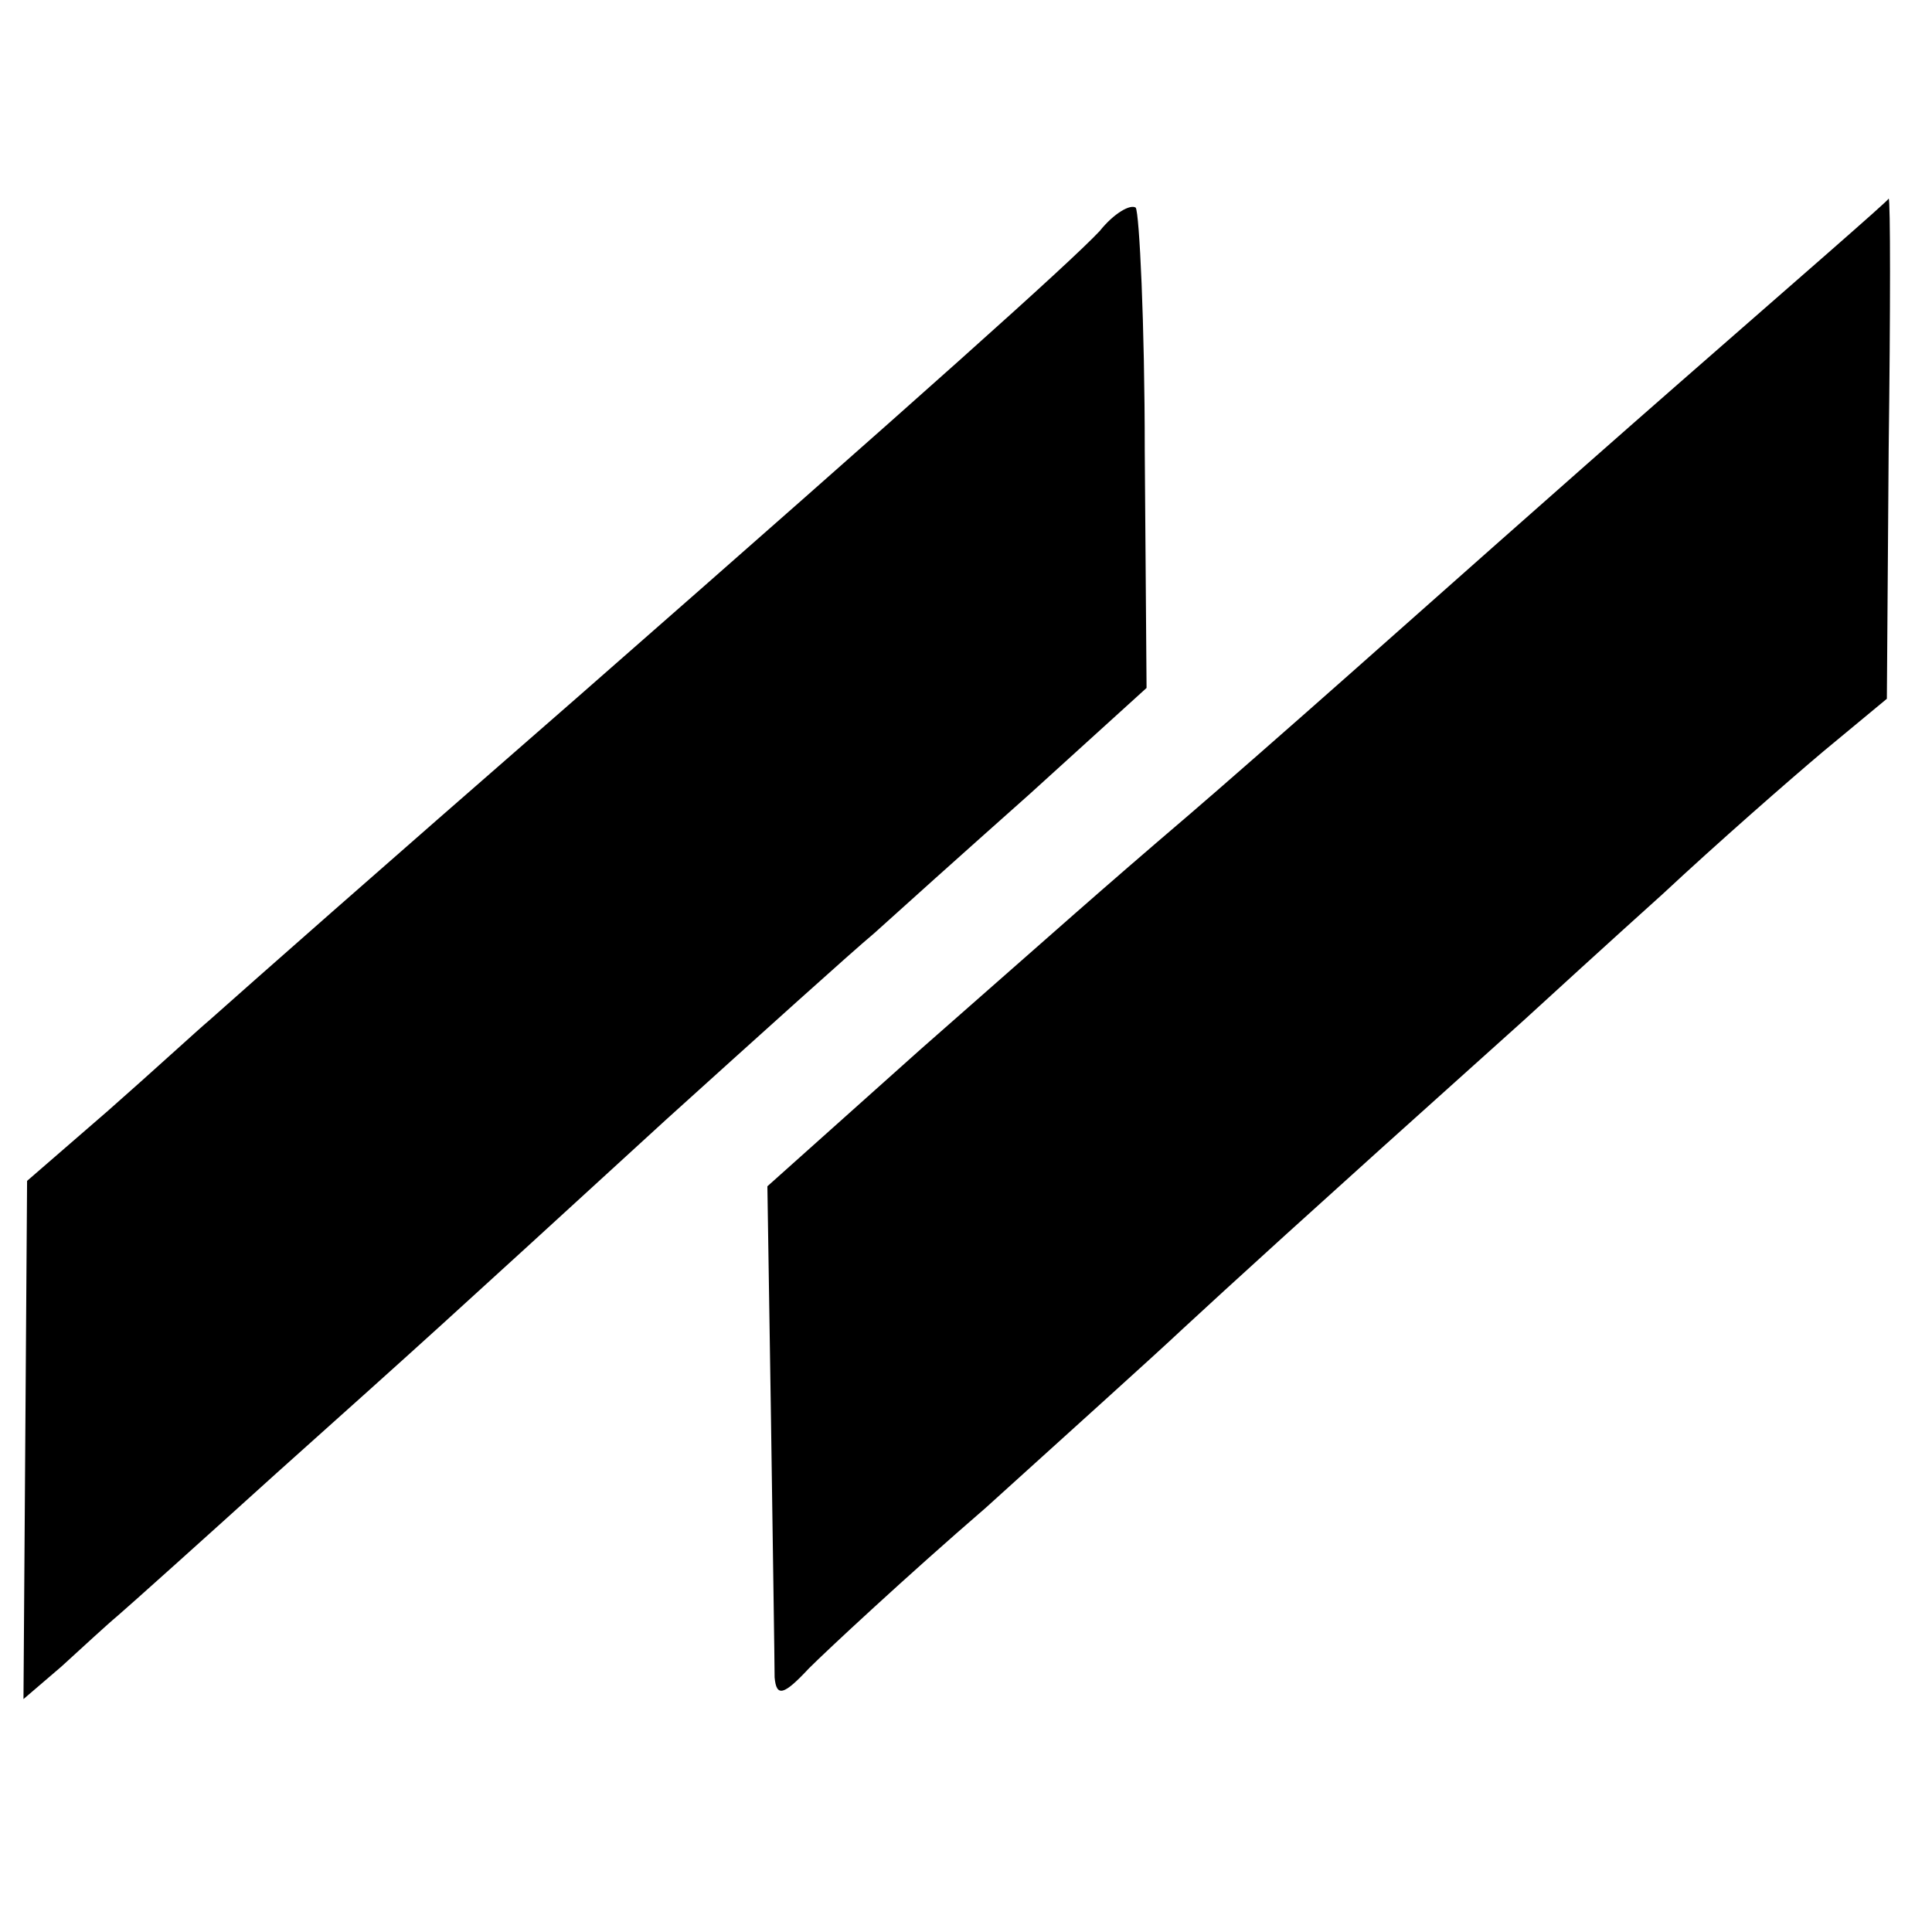
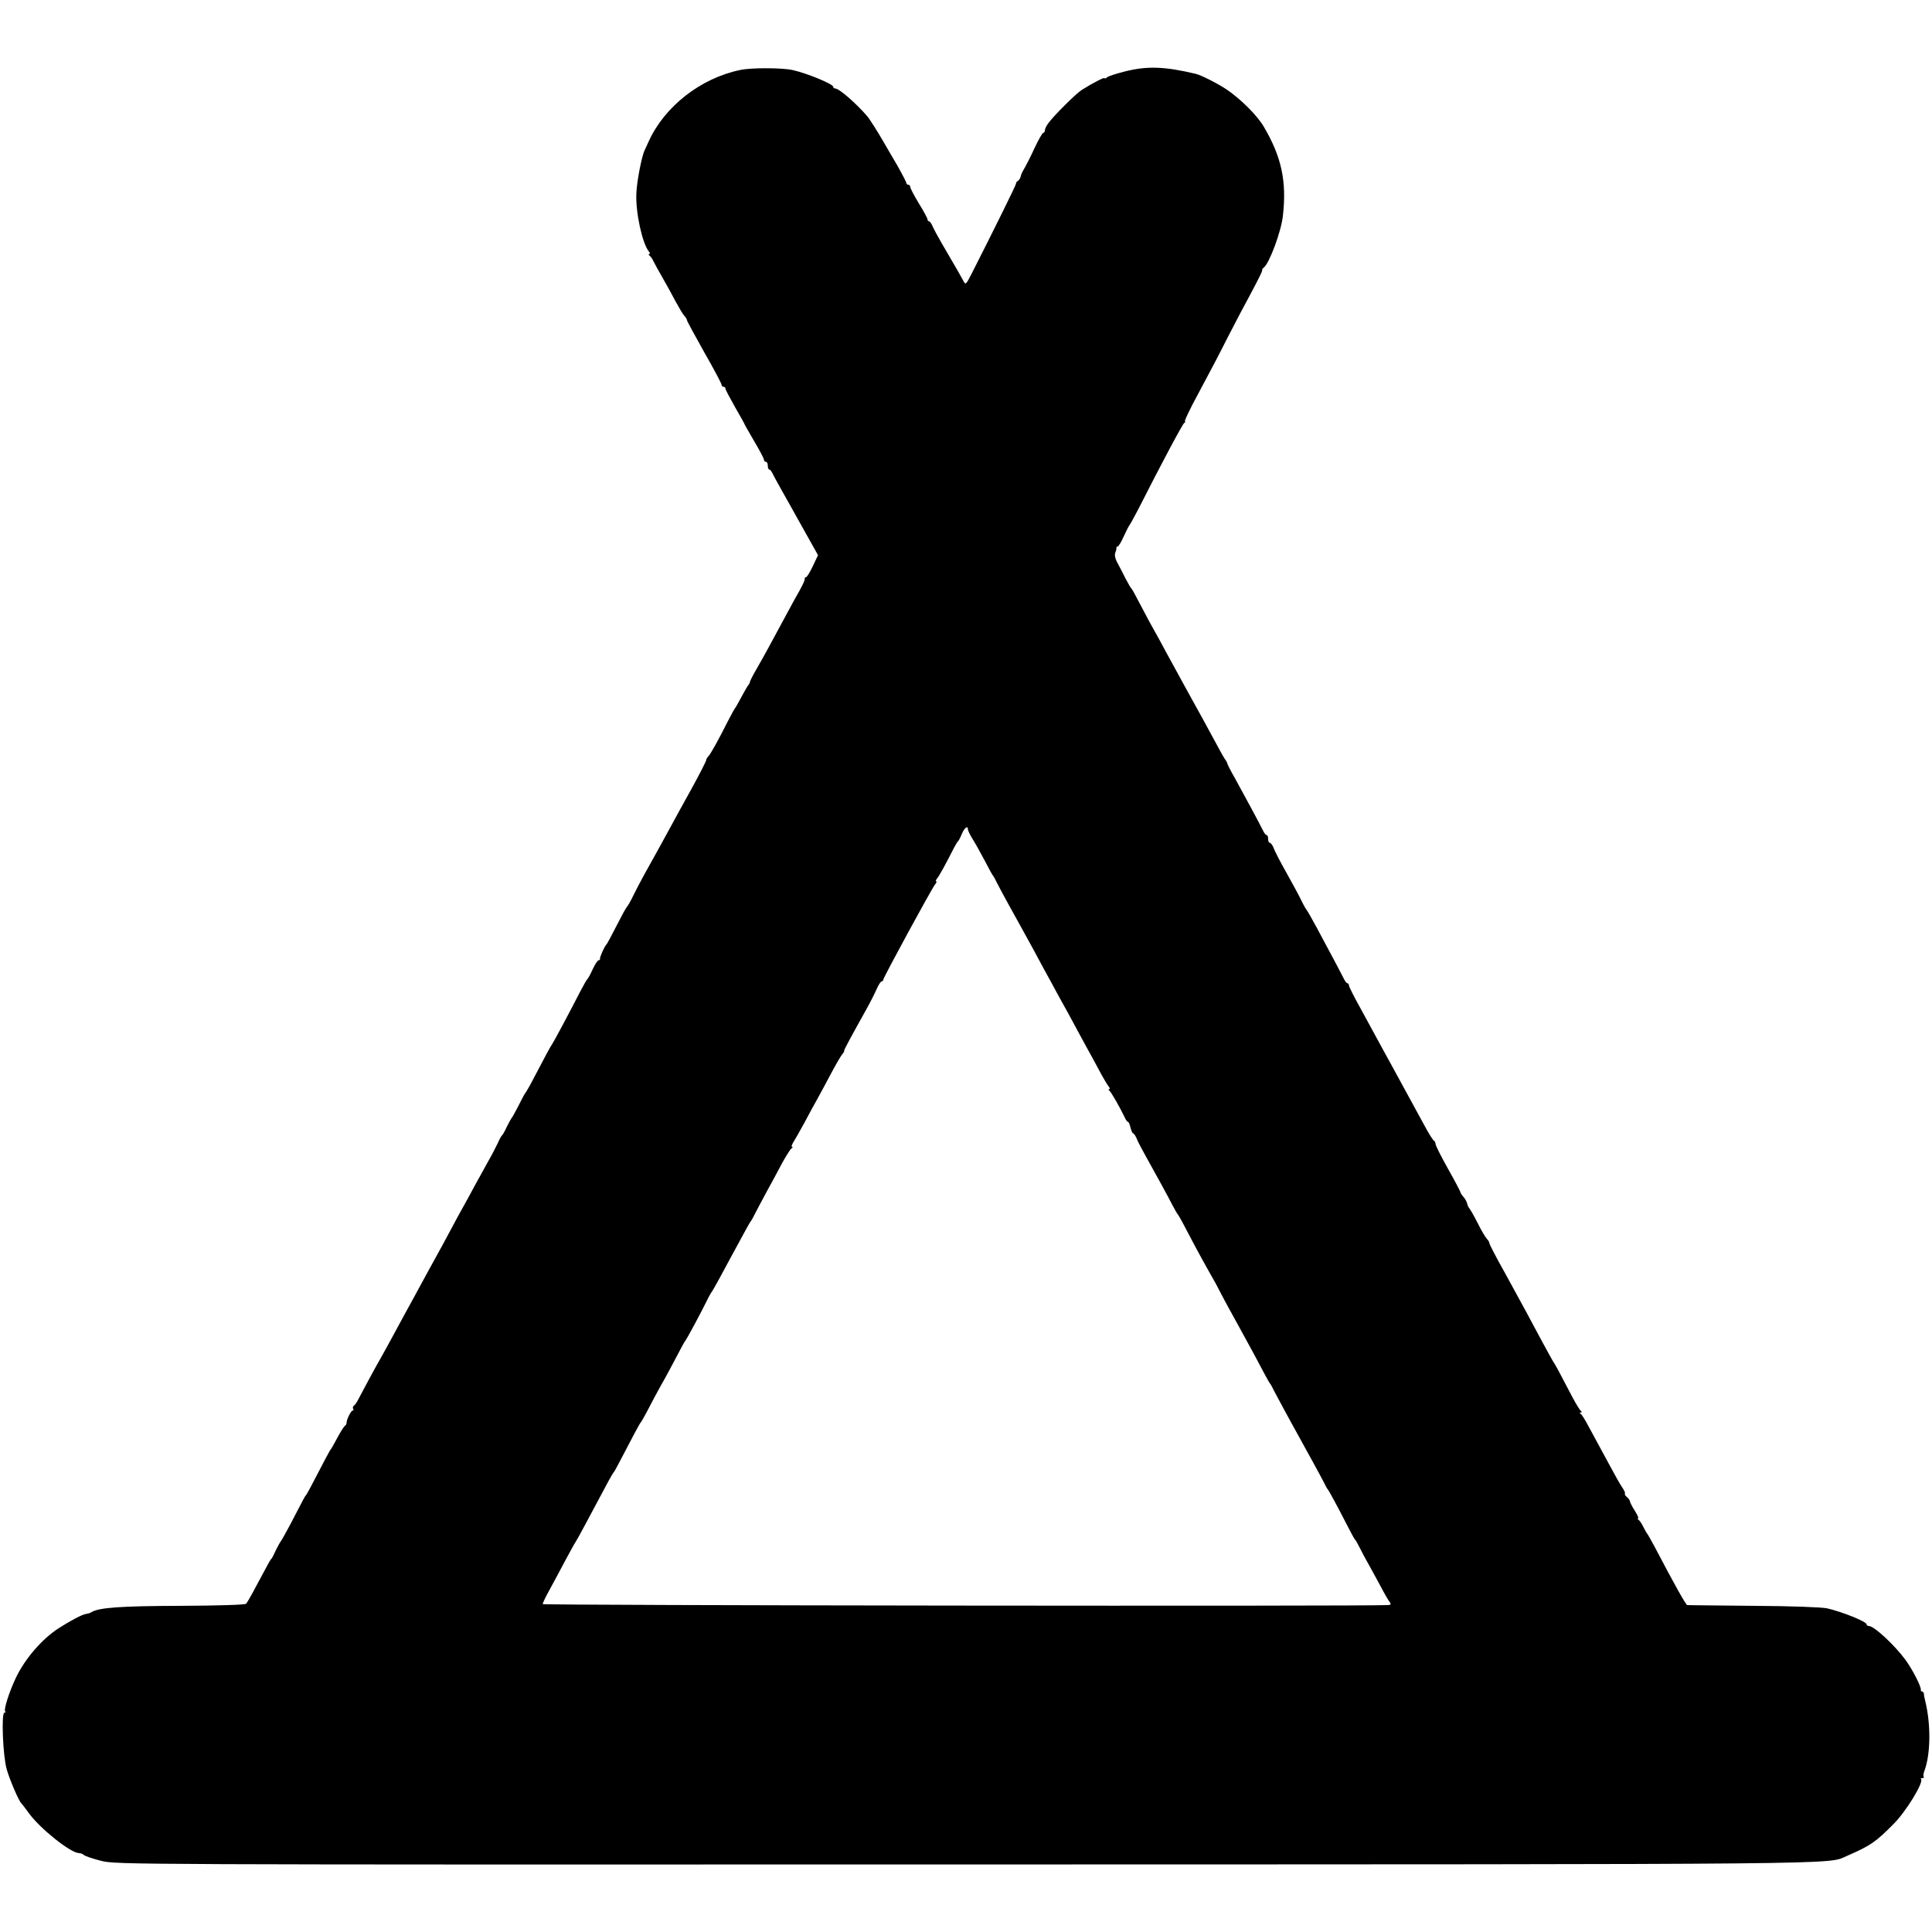
- <svg xmlns="http://www.w3.org/2000/svg" version="1.0" width="107pt" height="107pt" viewBox="0 0 107 107" preserveAspectRatio="xMidYMid meet">
-   <g transform="translate(0,107) scale(0.1,-0.1)" fill="#000000" stroke="none">
-     <path d="M609 942 c-17 -18 -95 -88 -289 -258 -117 -102 -177 -155 -204 -179 -6 -5 -31 -28 -56 -50 l-45 -39 -1 -144 -1 -143 21 18 c11 10 25 23 31 28 7 6 46 41 88 79 86 77 86 77 216 196 52 47 103 93 115 103 11 10 50 45 86 77 l65 59 -1 131 c0 71 -3 132 -5 135 -3 2 -12 -3 -20 -13z" />
-     <path d="M929 857 c-64 -56 -145 -128 -180 -159 -35 -31 -75 -66 -89 -78 -55 -47 -68 -59 -150 -131 l-85 -76 2 -129 c1 -71 2 -135 2 -143 1 -11 5 -10 19 5 10 10 54 51 98 89 43 39 92 83 109 99 26 24 63 58 189 171 12 11 47 43 77 70 30 28 70 63 89 79 l35 29 1 138 c1 77 1 139 0 139 0 -1 -53 -47 -117 -103z" />
+ <svg xmlns="http://www.w3.org/2000/svg" version="1.0" width="1004pt" height="1004pt" viewBox="0 0 1004 1004" preserveAspectRatio="xMidYMid meet">
+   <g transform="translate(0,1004) scale(0.1,-0.1)" fill="#000000" stroke="none">
+     <path d="M3845 9676 c-205 -43 -392 -190 -474 -371 -7 -16 -17 -37 -21 -46 -15 -29 -41 -164 -43 -224 -5 -97 31 -261 65 -302 6 -7 7 -13 2 -13 -5 0 -4 -4 1 -8 6 -4 16 -18 22 -32 7 -14 28 -52 47 -85 19 -33 49 -87 66 -120 18 -33 38 -67 46 -76 8 -8 14 -19 14 -23 0 -5 41 -79 90 -167 50 -87 90 -163 90 -169 0 -5 5 -10 10 -10 6 0 10 -4 10 -10 0 -5 23 -48 50 -96 28 -48 50 -88 50 -90 0 -2 23 -41 50 -88 28 -47 50 -89 50 -95 0 -6 5 -11 10 -11 6 0 10 -9 10 -20 0 -11 3 -20 8 -20 4 0 12 -10 18 -23 6 -12 23 -44 39 -72 15 -27 66 -117 112 -200 l84 -150 -27 -57 c-15 -32 -31 -58 -36 -58 -4 0 -7 -3 -6 -7 2 -8 -14 -41 -55 -112 -11 -20 -34 -63 -52 -96 -66 -123 -109 -202 -142 -259 -19 -32 -35 -64 -36 -70 -1 -6 -5 -13 -8 -16 -3 -3 -19 -30 -35 -60 -16 -30 -31 -57 -34 -60 -3 -3 -19 -32 -36 -65 -53 -105 -89 -169 -101 -183 -7 -7 -13 -17 -13 -22 0 -5 -35 -74 -78 -152 -44 -79 -96 -174 -117 -213 -39 -72 -59 -108 -127 -230 -21 -38 -48 -90 -60 -115 -12 -25 -25 -47 -28 -50 -3 -3 -18 -27 -32 -55 -61 -118 -73 -140 -78 -145 -9 -9 -34 -65 -32 -72 1 -5 -2 -8 -7 -8 -5 0 -19 -21 -31 -47 -12 -27 -25 -50 -29 -53 -3 -3 -20 -32 -37 -65 -48 -94 -136 -259 -144 -270 -7 -9 -28 -47 -116 -215 -11 -19 -21 -37 -24 -40 -3 -3 -19 -32 -35 -65 -17 -33 -33 -62 -36 -65 -3 -3 -14 -23 -25 -45 -10 -22 -21 -42 -25 -45 -4 -3 -14 -21 -22 -40 -9 -19 -31 -62 -50 -95 -18 -33 -49 -89 -69 -125 -19 -36 -46 -85 -60 -110 -14 -25 -45 -81 -68 -125 -23 -44 -53 -98 -65 -120 -12 -22 -37 -67 -55 -100 -51 -94 -90 -166 -120 -220 -15 -27 -44 -81 -65 -120 -21 -38 -45 -83 -55 -100 -22 -37 -99 -180 -118 -217 -7 -15 -18 -30 -23 -33 -5 -4 -7 -11 -4 -16 4 -5 3 -9 -2 -9 -9 0 -33 -49 -32 -64 0 -5 -3 -12 -8 -15 -5 -3 -23 -31 -39 -61 -16 -30 -31 -57 -34 -60 -5 -5 -37 -65 -99 -185 -14 -27 -28 -52 -31 -55 -5 -5 -10 -14 -82 -153 -24 -45 -46 -84 -49 -87 -3 -3 -14 -23 -25 -45 -10 -22 -20 -42 -23 -45 -6 -5 -10 -12 -81 -145 -23 -44 -46 -84 -51 -89 -5 -6 -147 -10 -341 -11 -311 -1 -424 -9 -463 -33 -5 -4 -18 -8 -28 -9 -20 -3 -81 -35 -143 -75 -85 -55 -174 -157 -222 -258 -34 -72 -64 -165 -55 -174 4 -3 2 -6 -4 -6 -17 0 -8 -227 12 -295 16 -56 63 -164 75 -175 3 -3 22 -27 42 -55 59 -80 215 -204 258 -205 9 0 20 -4 26 -10 5 -5 45 -19 89 -30 80 -20 106 -20 4495 -19 4674 1 4473 -1 4577 44 124 54 150 72 244 167 64 64 157 216 142 232 -3 3 0 6 7 6 7 0 11 3 7 6 -3 3 -2 17 3 30 33 86 35 241 5 364 -4 14 -7 31 -7 38 -1 6 -5 12 -10 12 -4 0 -7 3 -6 7 4 15 -42 105 -79 156 -57 78 -163 176 -190 177 -7 0 -13 4 -13 9 0 14 -127 65 -205 83 -30 6 -186 12 -385 13 -184 2 -338 3 -342 4 -7 1 -64 102 -171 306 -18 33 -34 62 -37 65 -3 3 -12 19 -20 35 -8 17 -19 33 -25 37 -5 4 -7 8 -2 8 4 0 -4 18 -18 40 -14 22 -25 44 -25 49 0 5 -7 14 -15 21 -9 7 -13 15 -11 18 3 3 -3 17 -13 31 -10 14 -40 67 -66 116 -27 50 -56 104 -65 120 -9 17 -30 55 -46 85 -16 30 -33 58 -39 62 -7 5 -7 8 0 8 7 0 7 3 0 8 -5 4 -25 36 -44 72 -72 138 -87 166 -103 190 -8 14 -33 59 -55 100 -55 103 -102 191 -194 358 -44 78 -79 146 -79 151 0 5 -6 16 -13 23 -7 7 -28 42 -46 78 -18 36 -38 71 -44 79 -6 7 -12 20 -13 28 -2 8 -10 23 -18 32 -9 10 -16 21 -16 24 0 4 -29 59 -65 123 -36 64 -65 122 -65 129 0 7 -4 15 -8 17 -5 2 -27 37 -49 78 -94 173 -135 248 -180 330 -17 30 -45 82 -63 115 -18 33 -59 108 -91 167 -33 59 -59 111 -59 117 0 6 -3 11 -7 11 -5 0 -13 10 -19 23 -11 22 -46 89 -139 262 -27 50 -51 92 -54 95 -3 3 -16 25 -28 50 -12 25 -47 90 -78 145 -31 55 -61 112 -66 128 -6 15 -15 27 -20 27 -5 0 -9 9 -9 20 0 11 -3 20 -7 20 -5 0 -13 10 -19 23 -15 31 -100 189 -146 272 -22 38 -40 74 -41 80 -1 5 -5 12 -8 15 -3 3 -23 37 -43 75 -59 109 -107 197 -127 232 -10 18 -35 63 -55 100 -20 37 -47 86 -59 108 -12 22 -38 69 -57 105 -20 36 -45 81 -56 101 -11 21 -35 66 -53 100 -18 35 -35 66 -38 69 -4 3 -17 25 -30 50 -12 25 -32 62 -43 83 -13 23 -17 44 -12 55 4 9 6 20 6 25 -1 4 2 7 6 7 5 0 19 24 32 53 13 28 26 54 29 57 3 3 24 41 47 85 119 235 229 441 238 447 6 4 8 8 4 8 -4 0 14 39 39 88 97 181 143 269 182 347 23 44 52 100 65 125 84 156 115 216 115 224 -1 5 3 12 8 15 29 21 92 190 100 271 20 177 -7 304 -98 459 -34 60 -122 147 -196 197 -45 30 -130 73 -158 80 -163 39 -255 42 -372 12 -43 -11 -84 -24 -90 -30 -7 -6 -13 -8 -13 -4 0 6 -59 -24 -118 -61 -29 -18 -146 -134 -174 -173 -10 -13 -18 -30 -18 -37 0 -7 -4 -13 -8 -13 -5 0 -26 -37 -47 -82 -21 -46 -46 -94 -54 -107 -8 -13 -16 -31 -17 -39 -2 -8 -8 -18 -14 -22 -7 -4 -11 -10 -10 -14 1 -6 -110 -230 -229 -465 -32 -62 -33 -63 -45 -40 -12 22 -27 50 -114 198 -18 31 -38 68 -45 84 -6 15 -15 27 -19 27 -4 0 -8 4 -8 10 0 5 -20 43 -45 83 -25 41 -45 80 -45 86 0 6 -4 11 -10 11 -5 0 -10 4 -10 9 0 5 -23 49 -51 98 -28 48 -60 102 -70 120 -27 47 -70 115 -83 130 -56 65 -145 143 -165 143 -6 0 -11 4 -11 9 0 14 -135 70 -211 87 -53 12 -217 13 -274 0z m1185 -3946 c0 -6 10 -27 23 -48 13 -20 41 -71 63 -112 21 -41 41 -77 44 -80 3 -3 13 -21 22 -40 10 -19 36 -69 59 -110 54 -97 89 -161 128 -232 17 -32 45 -84 62 -115 18 -32 45 -82 60 -110 16 -29 42 -77 58 -105 16 -29 43 -80 61 -113 18 -33 46 -85 63 -115 16 -30 41 -75 54 -100 14 -25 30 -51 35 -57 6 -7 7 -13 2 -13 -5 0 -4 -4 1 -8 9 -6 55 -87 80 -139 5 -13 13 -23 17 -23 3 0 9 -13 13 -30 4 -16 10 -30 14 -30 3 0 12 -12 18 -27 6 -16 28 -57 48 -93 47 -84 113 -204 139 -255 12 -22 23 -42 26 -45 3 -3 16 -25 29 -50 13 -25 39 -74 58 -110 19 -36 52 -96 74 -135 22 -38 47 -83 55 -100 8 -16 28 -53 43 -81 15 -27 45 -81 66 -120 21 -38 50 -91 65 -119 15 -27 40 -75 56 -105 16 -30 31 -57 34 -60 3 -3 13 -21 22 -40 10 -19 33 -62 51 -95 18 -33 51 -94 74 -135 23 -41 57 -104 77 -140 20 -36 44 -81 54 -100 9 -19 19 -37 22 -40 6 -6 53 -93 100 -185 19 -38 38 -72 41 -75 4 -3 15 -23 26 -45 11 -22 29 -56 40 -75 11 -19 39 -71 63 -115 23 -44 47 -86 53 -92 7 -10 4 -13 -9 -14 -115 -7 -4394 -2 -4394 5 0 5 17 41 39 80 21 39 58 107 81 151 24 44 46 85 50 90 4 6 27 46 50 90 49 91 92 172 123 230 12 22 24 42 27 45 3 3 15 25 28 50 69 133 108 206 113 210 3 3 14 23 26 45 22 43 68 129 100 185 11 19 37 69 59 110 21 41 42 80 47 85 9 12 78 140 110 205 12 25 25 47 28 50 3 3 48 84 99 180 52 96 96 177 99 180 3 3 14 21 23 40 10 19 37 71 61 115 24 44 61 111 81 150 21 38 43 73 49 77 7 4 8 8 3 8 -4 0 -2 10 6 23 8 12 34 58 58 102 23 44 54 100 68 125 14 25 45 83 70 130 25 47 51 92 58 100 7 8 12 17 11 20 -1 5 36 73 118 220 20 36 43 82 52 103 9 20 20 37 25 37 4 0 8 4 8 9 0 10 253 476 270 496 7 8 9 15 5 15 -4 0 -2 7 5 15 11 13 46 77 88 160 9 17 18 32 22 35 3 3 12 20 19 38 13 30 31 44 31 22z" />
  </g>
</svg>
